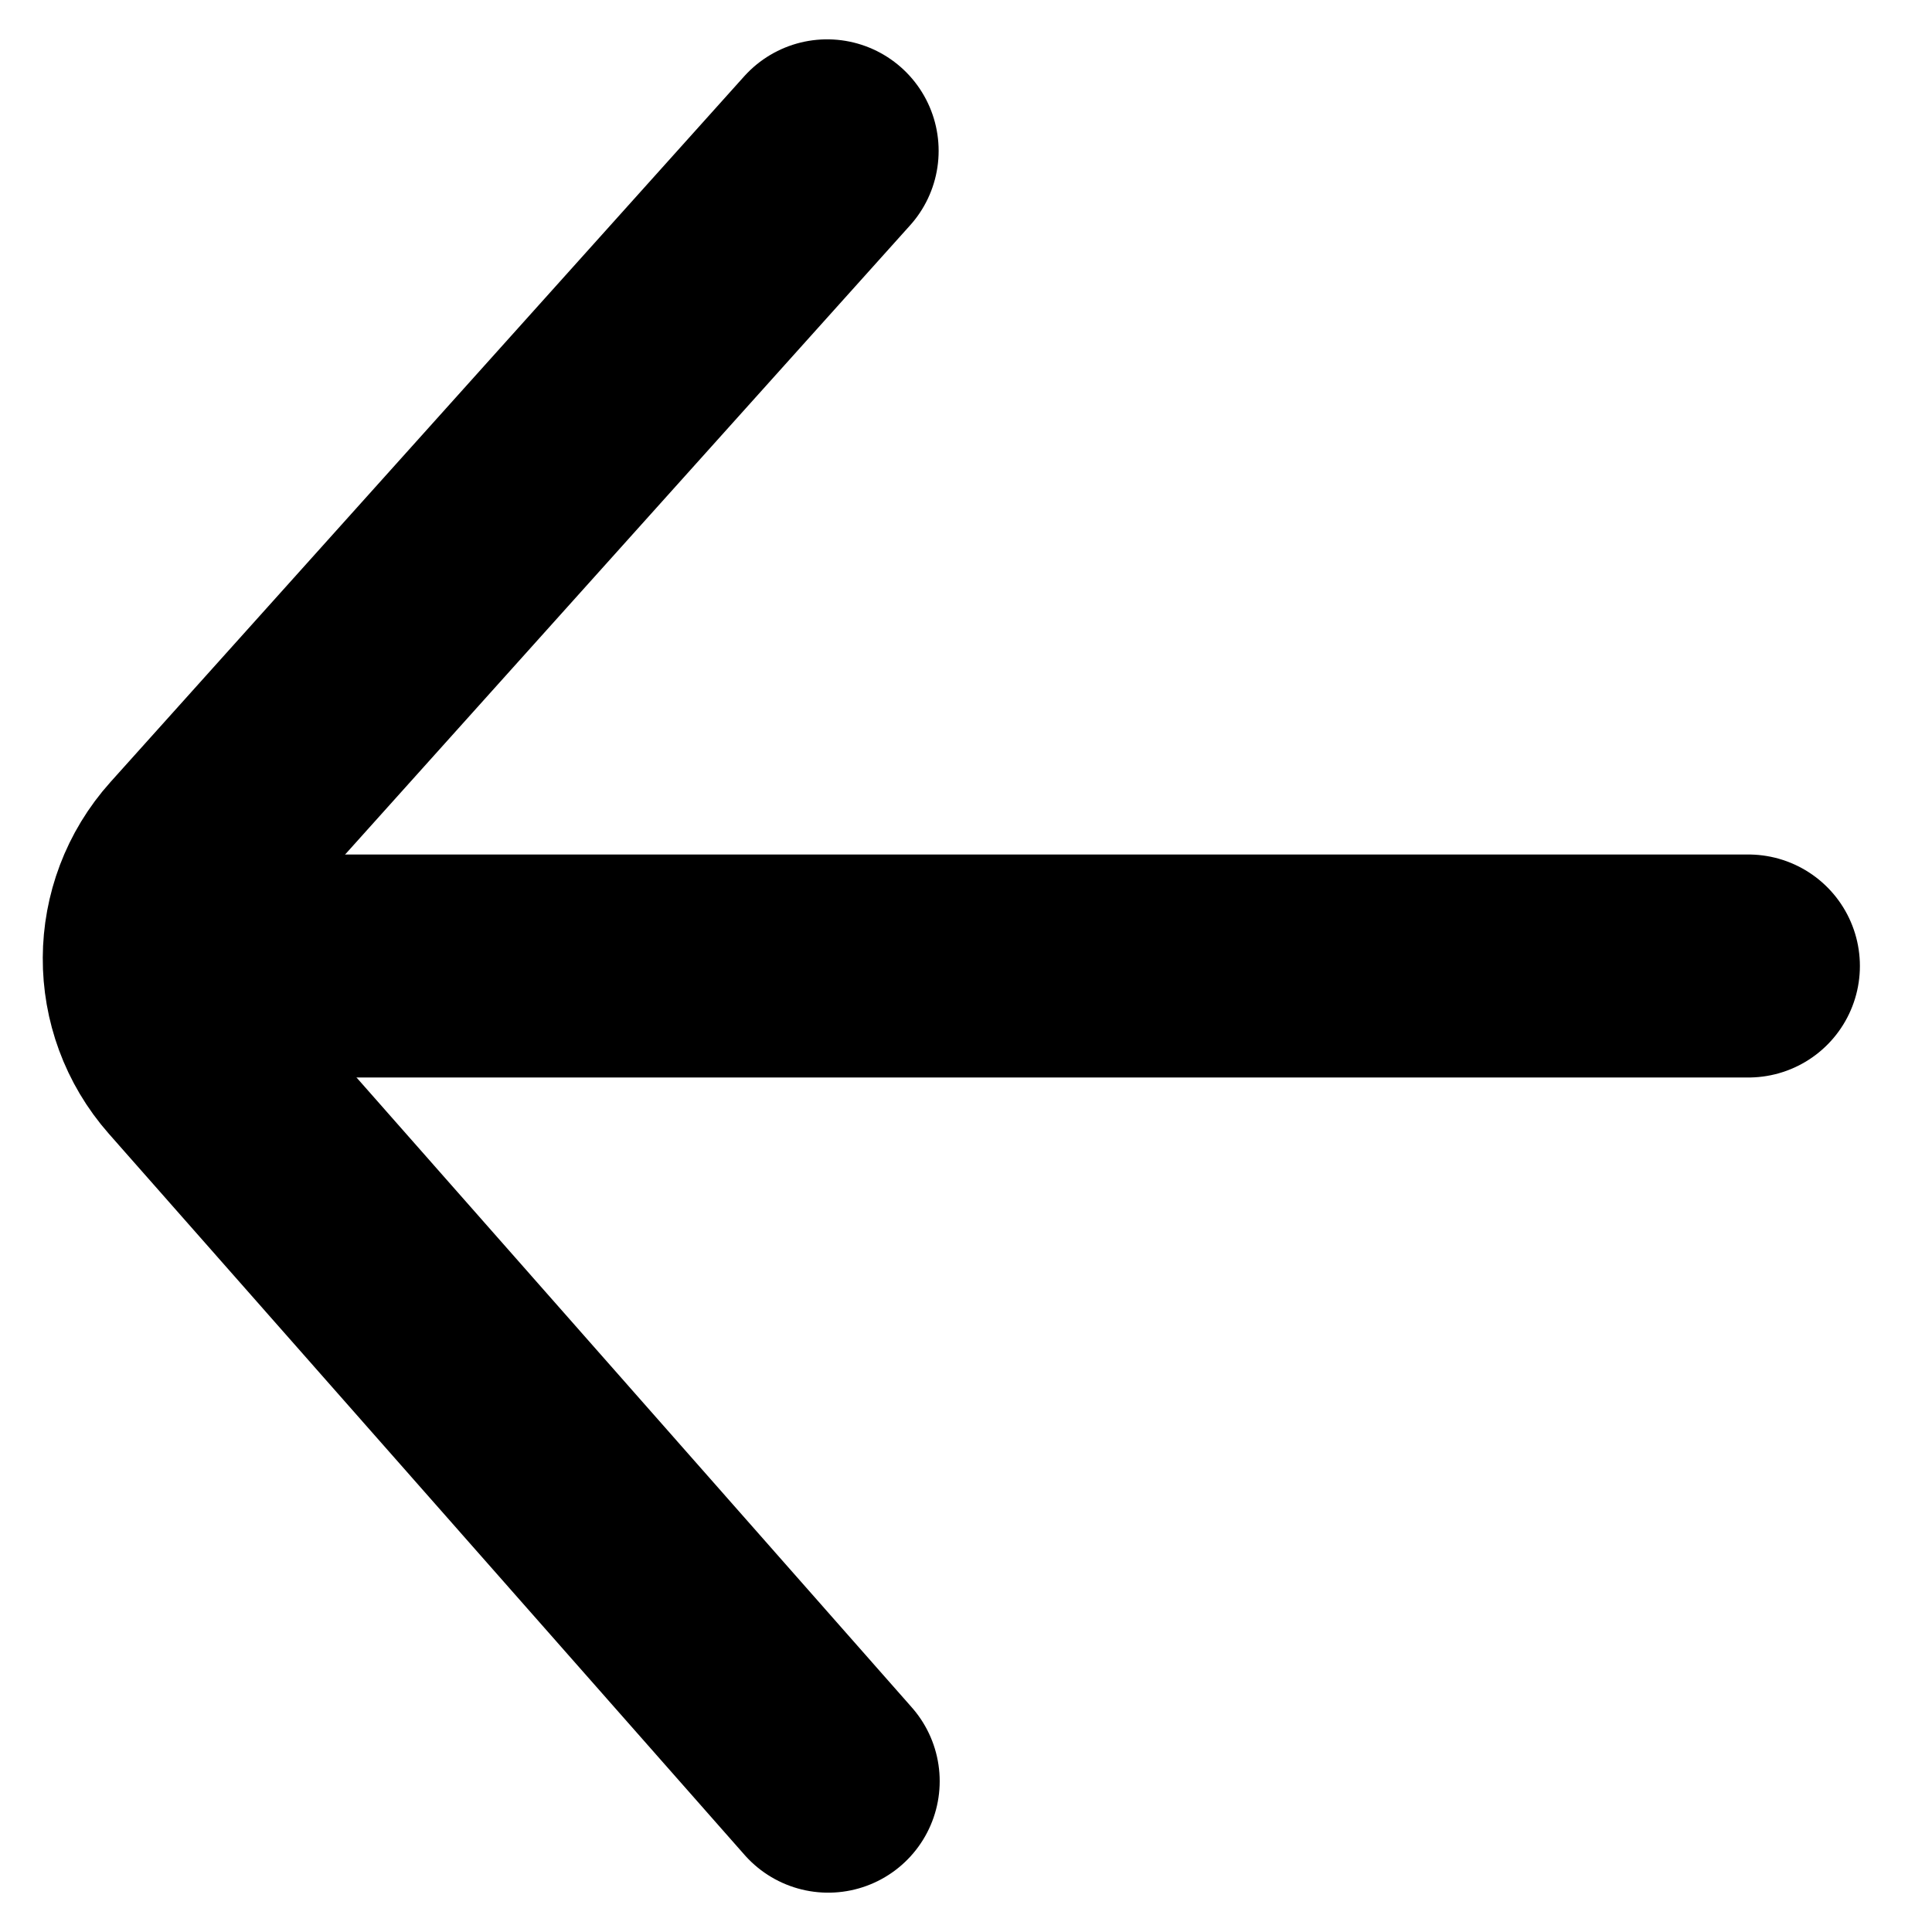
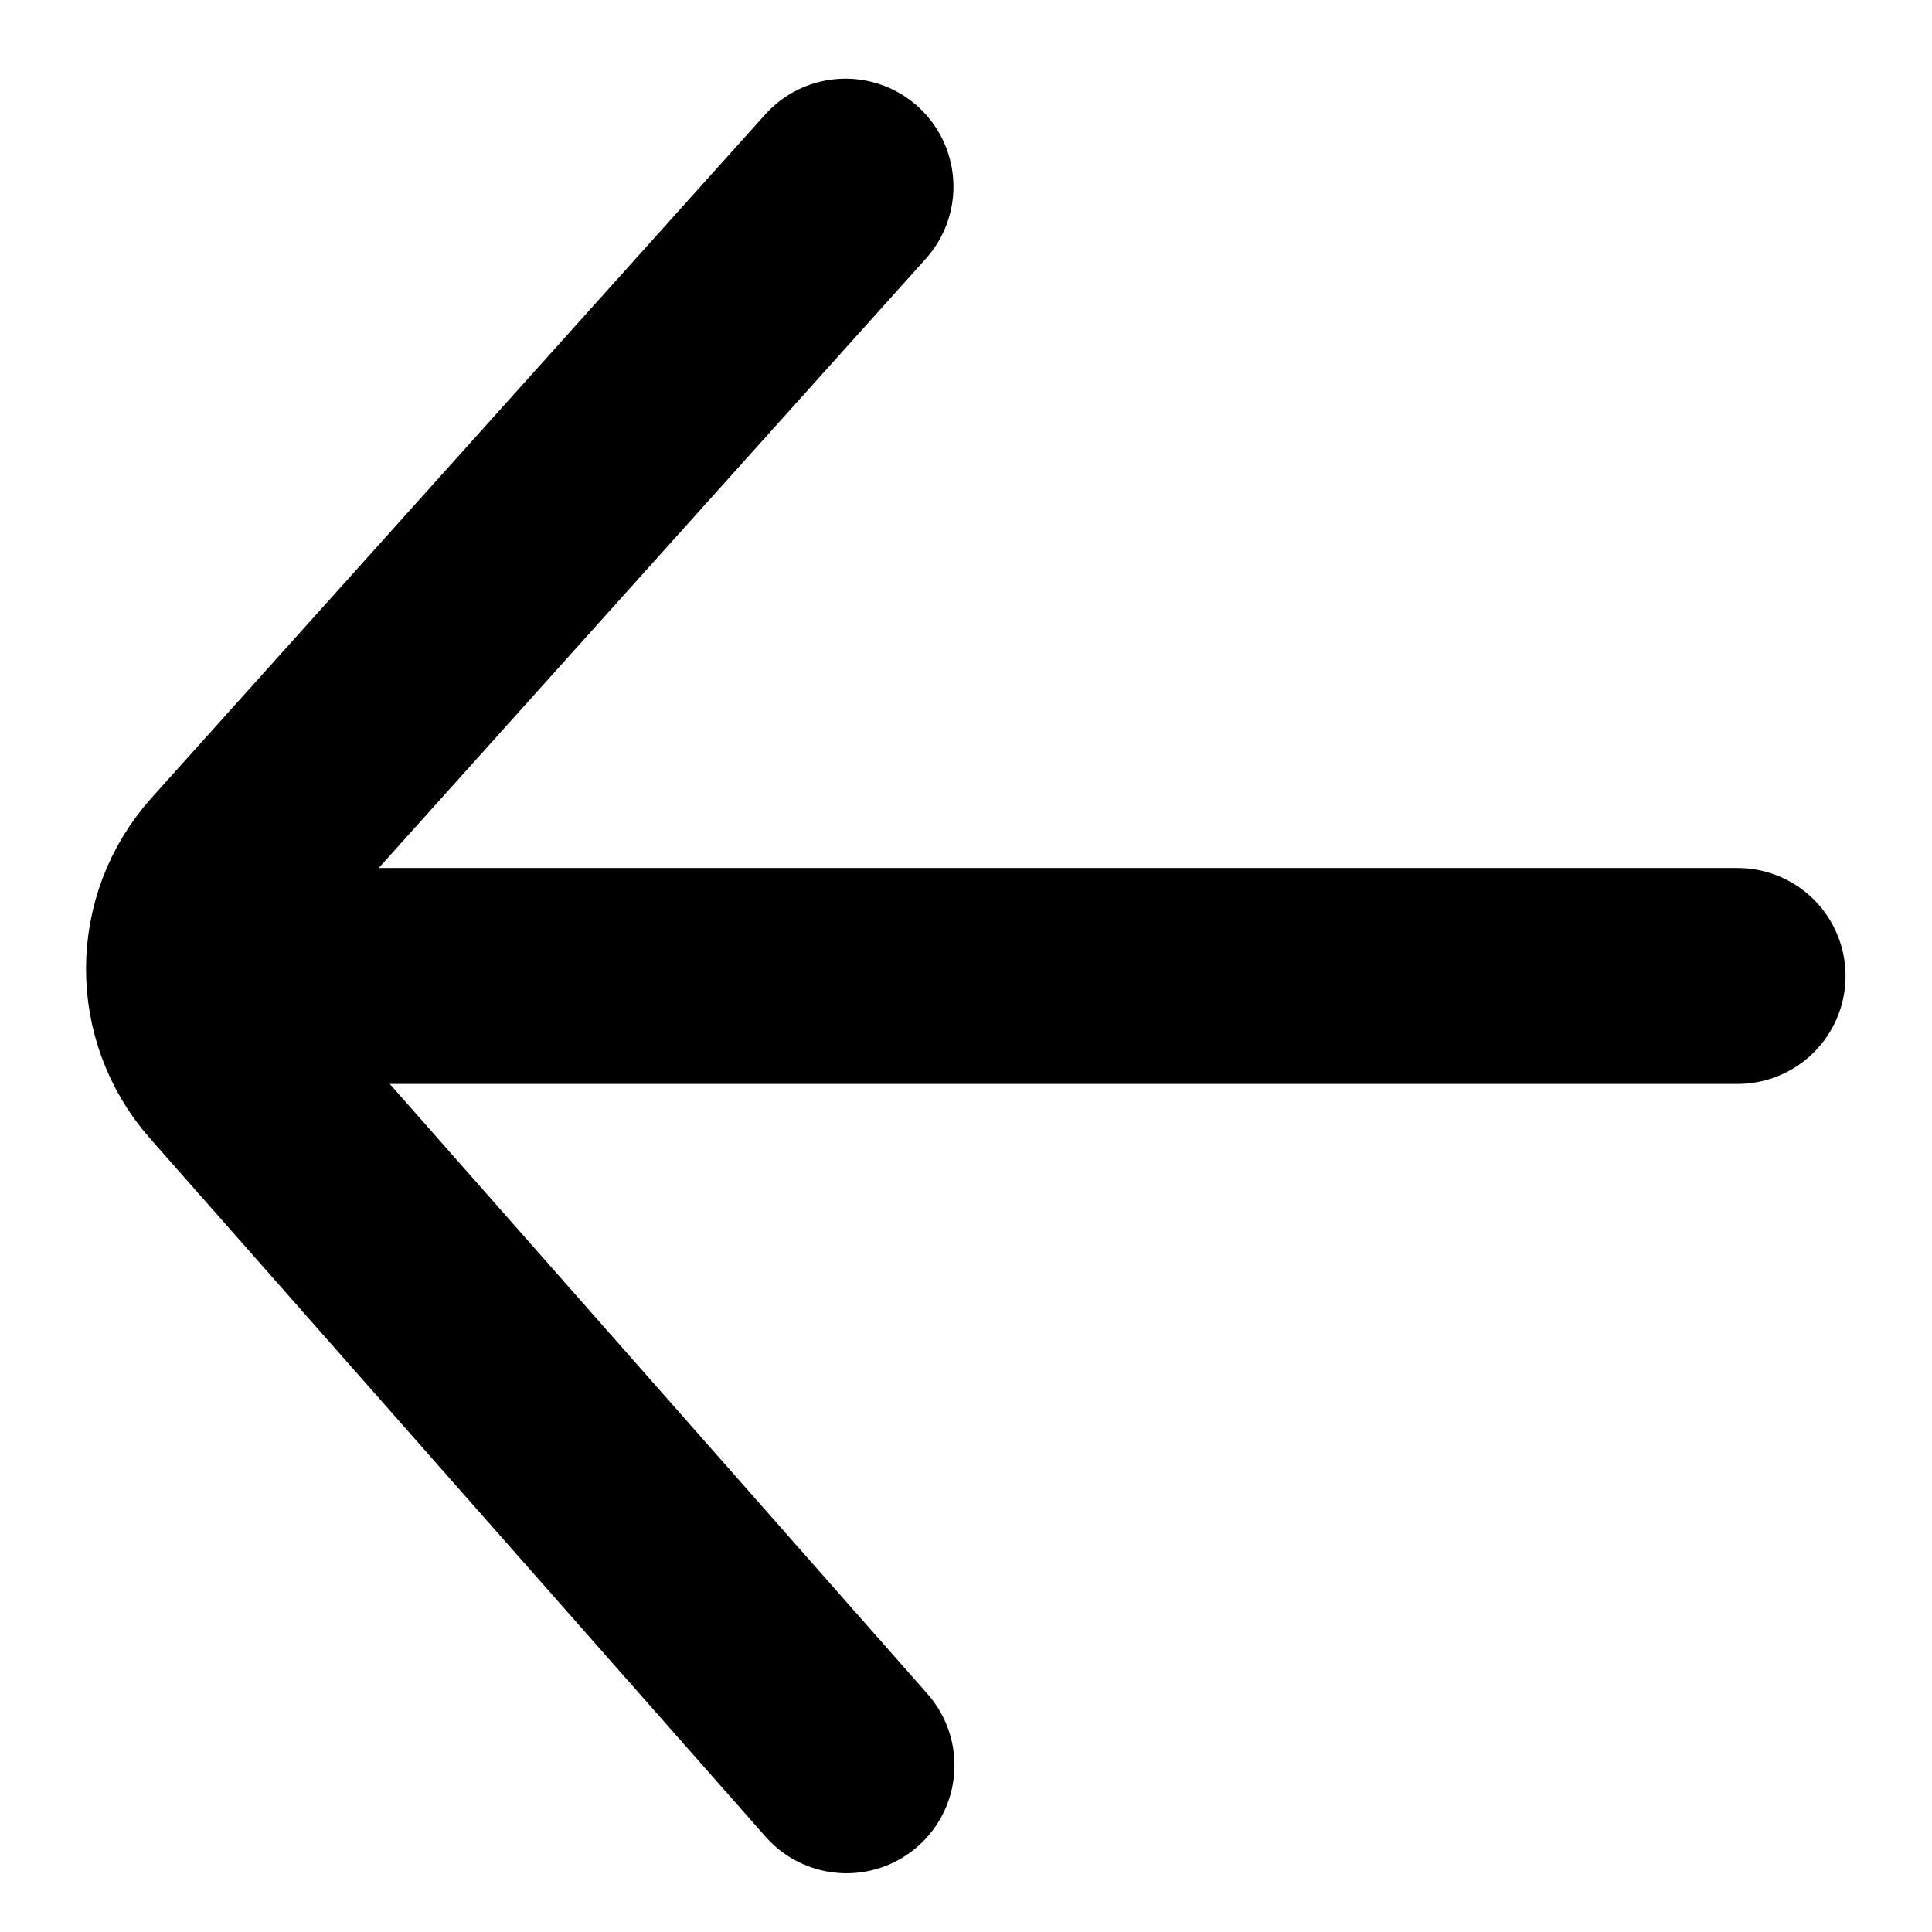
- <svg xmlns="http://www.w3.org/2000/svg" viewBox="0 0 64 64" version="1.1" id="svg10">
+ <svg xmlns="http://www.w3.org/2000/svg" viewBox="0 0 32 32" version="1.1" id="svg10" width="32" height="32">
  <defs id="defs10" />
  <style id="style1">
	:root {
		color-scheme: light dark;
	}
	g:target {
		fill-rule: evenodd;
	}
	g.context:target {
		fill: context-fill;
		fill-opacity: context-fill-opacity;
	}
	g.theme:target {
		fill: transparent /* TO BE REPLACED WITH THEME COLOR */;
	}
	g.prefer-color-scheme.default:target {
		fill: rgb(21, 20, 26); /* https://searchfox.org/mozilla-central/rev/d6576544301cacc0e393fbc919c53e4e6b0d46ec/toolkit/themes/shared/in-content/common-shared.css#16 */
	}
	g.prefer-color-scheme.toolbar:target {
		fill: rgb(91, 91, 102); /* https://searchfox.org/mozilla-central/rev/d6576544301cacc0e393fbc919c53e4e6b0d46ec/browser/themes/shared/browser-custom-colors.css#74 */
	}
	@media (prefers-color-scheme: dark) {
		g.prefer-color-scheme.default:target,
		g.prefer-color-scheme.toolbar:target {
			fill: rgb(251, 251, 254); /* https://searchfox.org/mozilla-central/rev/d6576544301cacc0e393fbc919c53e4e6b0d46ec/browser/themes/shared/browser-custom-colors.css#74 */
		}
	}
	g.mask {
		fill: black;
	}
	g:not(.mask):not(:target),
	g:target ~ g.mask {
		display: none;
	}
</style>
-   <g id="layer1">
-     <path style="fill:none;fill-opacity:1;stroke:#000000;stroke-width:7.387;stroke-linecap:round;stroke-linejoin:round;stroke-miterlimit:0;stroke-dasharray:none;stroke-opacity:1;paint-order:fill markers stroke" d="M 19.978,4.926 40.97,28.303 a 5.072,5.072 89.737 0 1 0.031,6.742 L 19.943,58.933" id="path10" transform="matrix(-1,0,0,1,47.37801,0.07057725)" />
-     <path style="fill:none;fill-opacity:1;stroke:#000000;stroke-width:7.387;stroke-linecap:round;stroke-linejoin:round;stroke-miterlimit:0;stroke-dasharray:none;stroke-opacity:1;paint-order:fill markers stroke" d="M 5.956,32 H 57.918 v 0" id="path11" />
-   </g>
+   <path d="M 14.004 3.091 L 3.841 14.409 C 3.009 15.336 3.003 16.739 3.826 17.674 L 14.021 29.239 M 3.622 16.165 L 28.78 16.165 L 28.78 16.165" style="fill:none;fill-opacity:1;stroke:#000000;stroke-width:3.576;stroke-linecap:round;stroke-linejoin:round;stroke-miterlimit:0;stroke-dasharray:none;stroke-opacity:1;paint-order:fill markers stroke" id="layer1" />
</svg>
